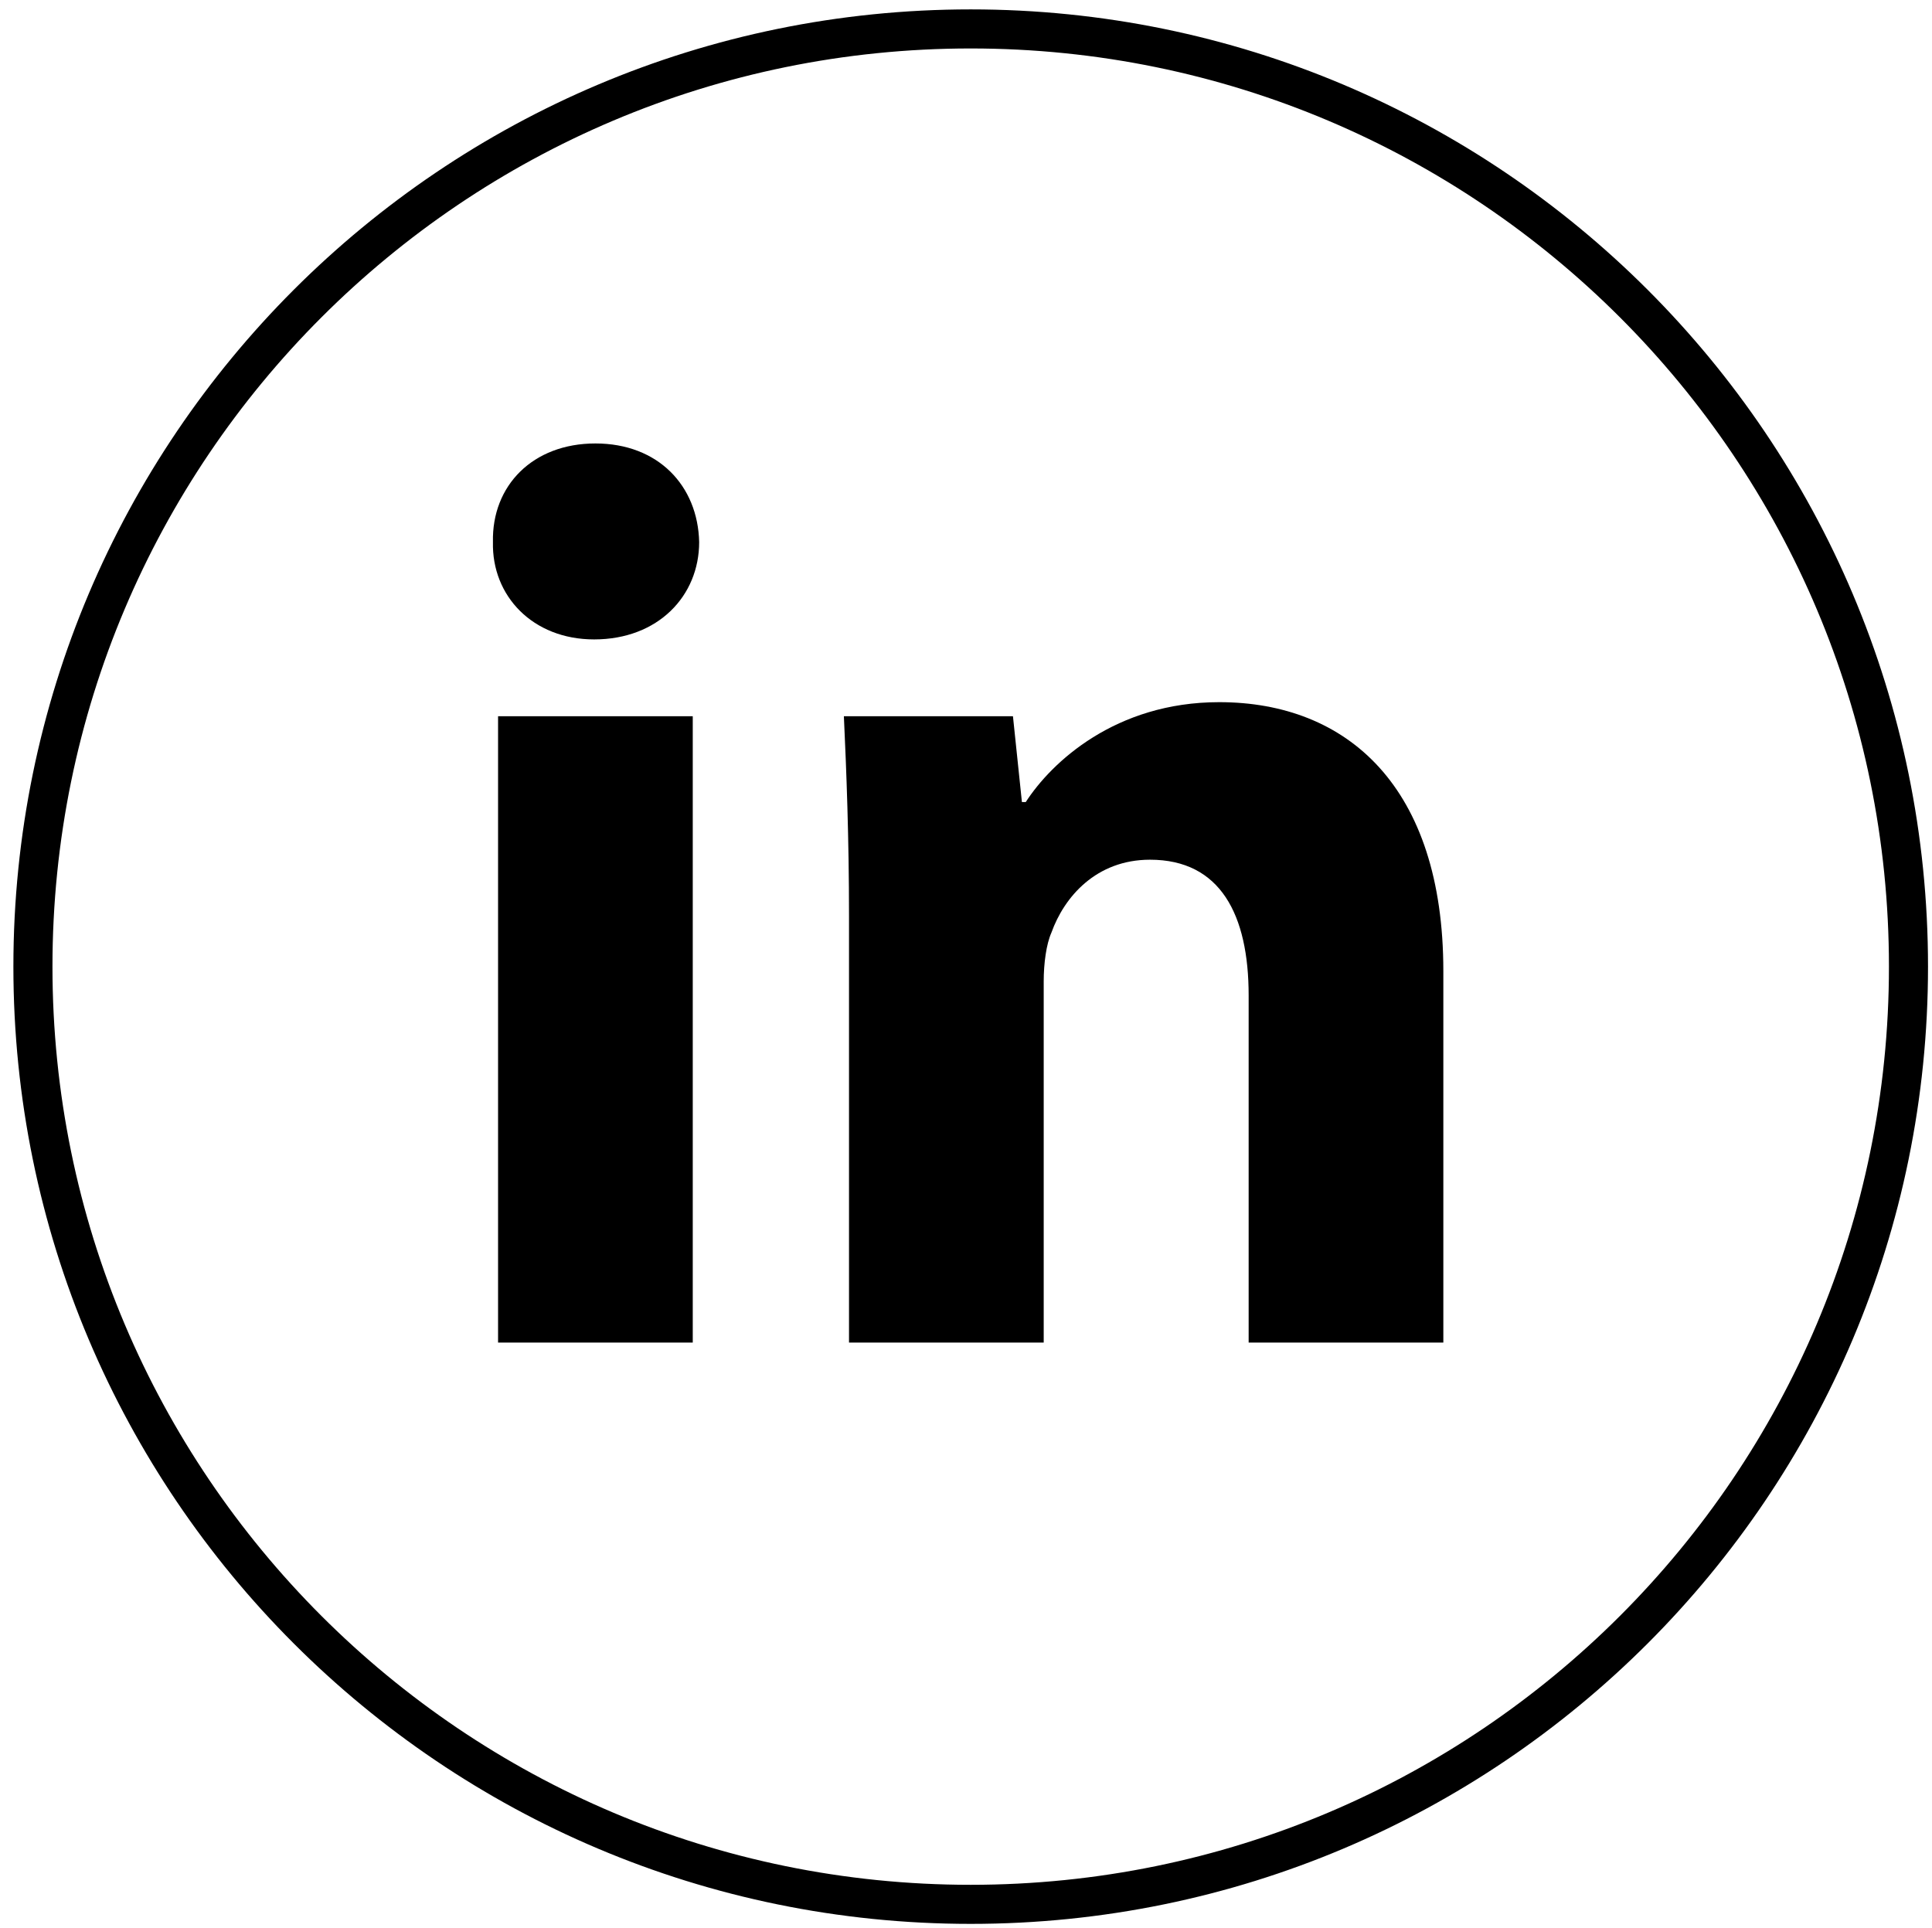
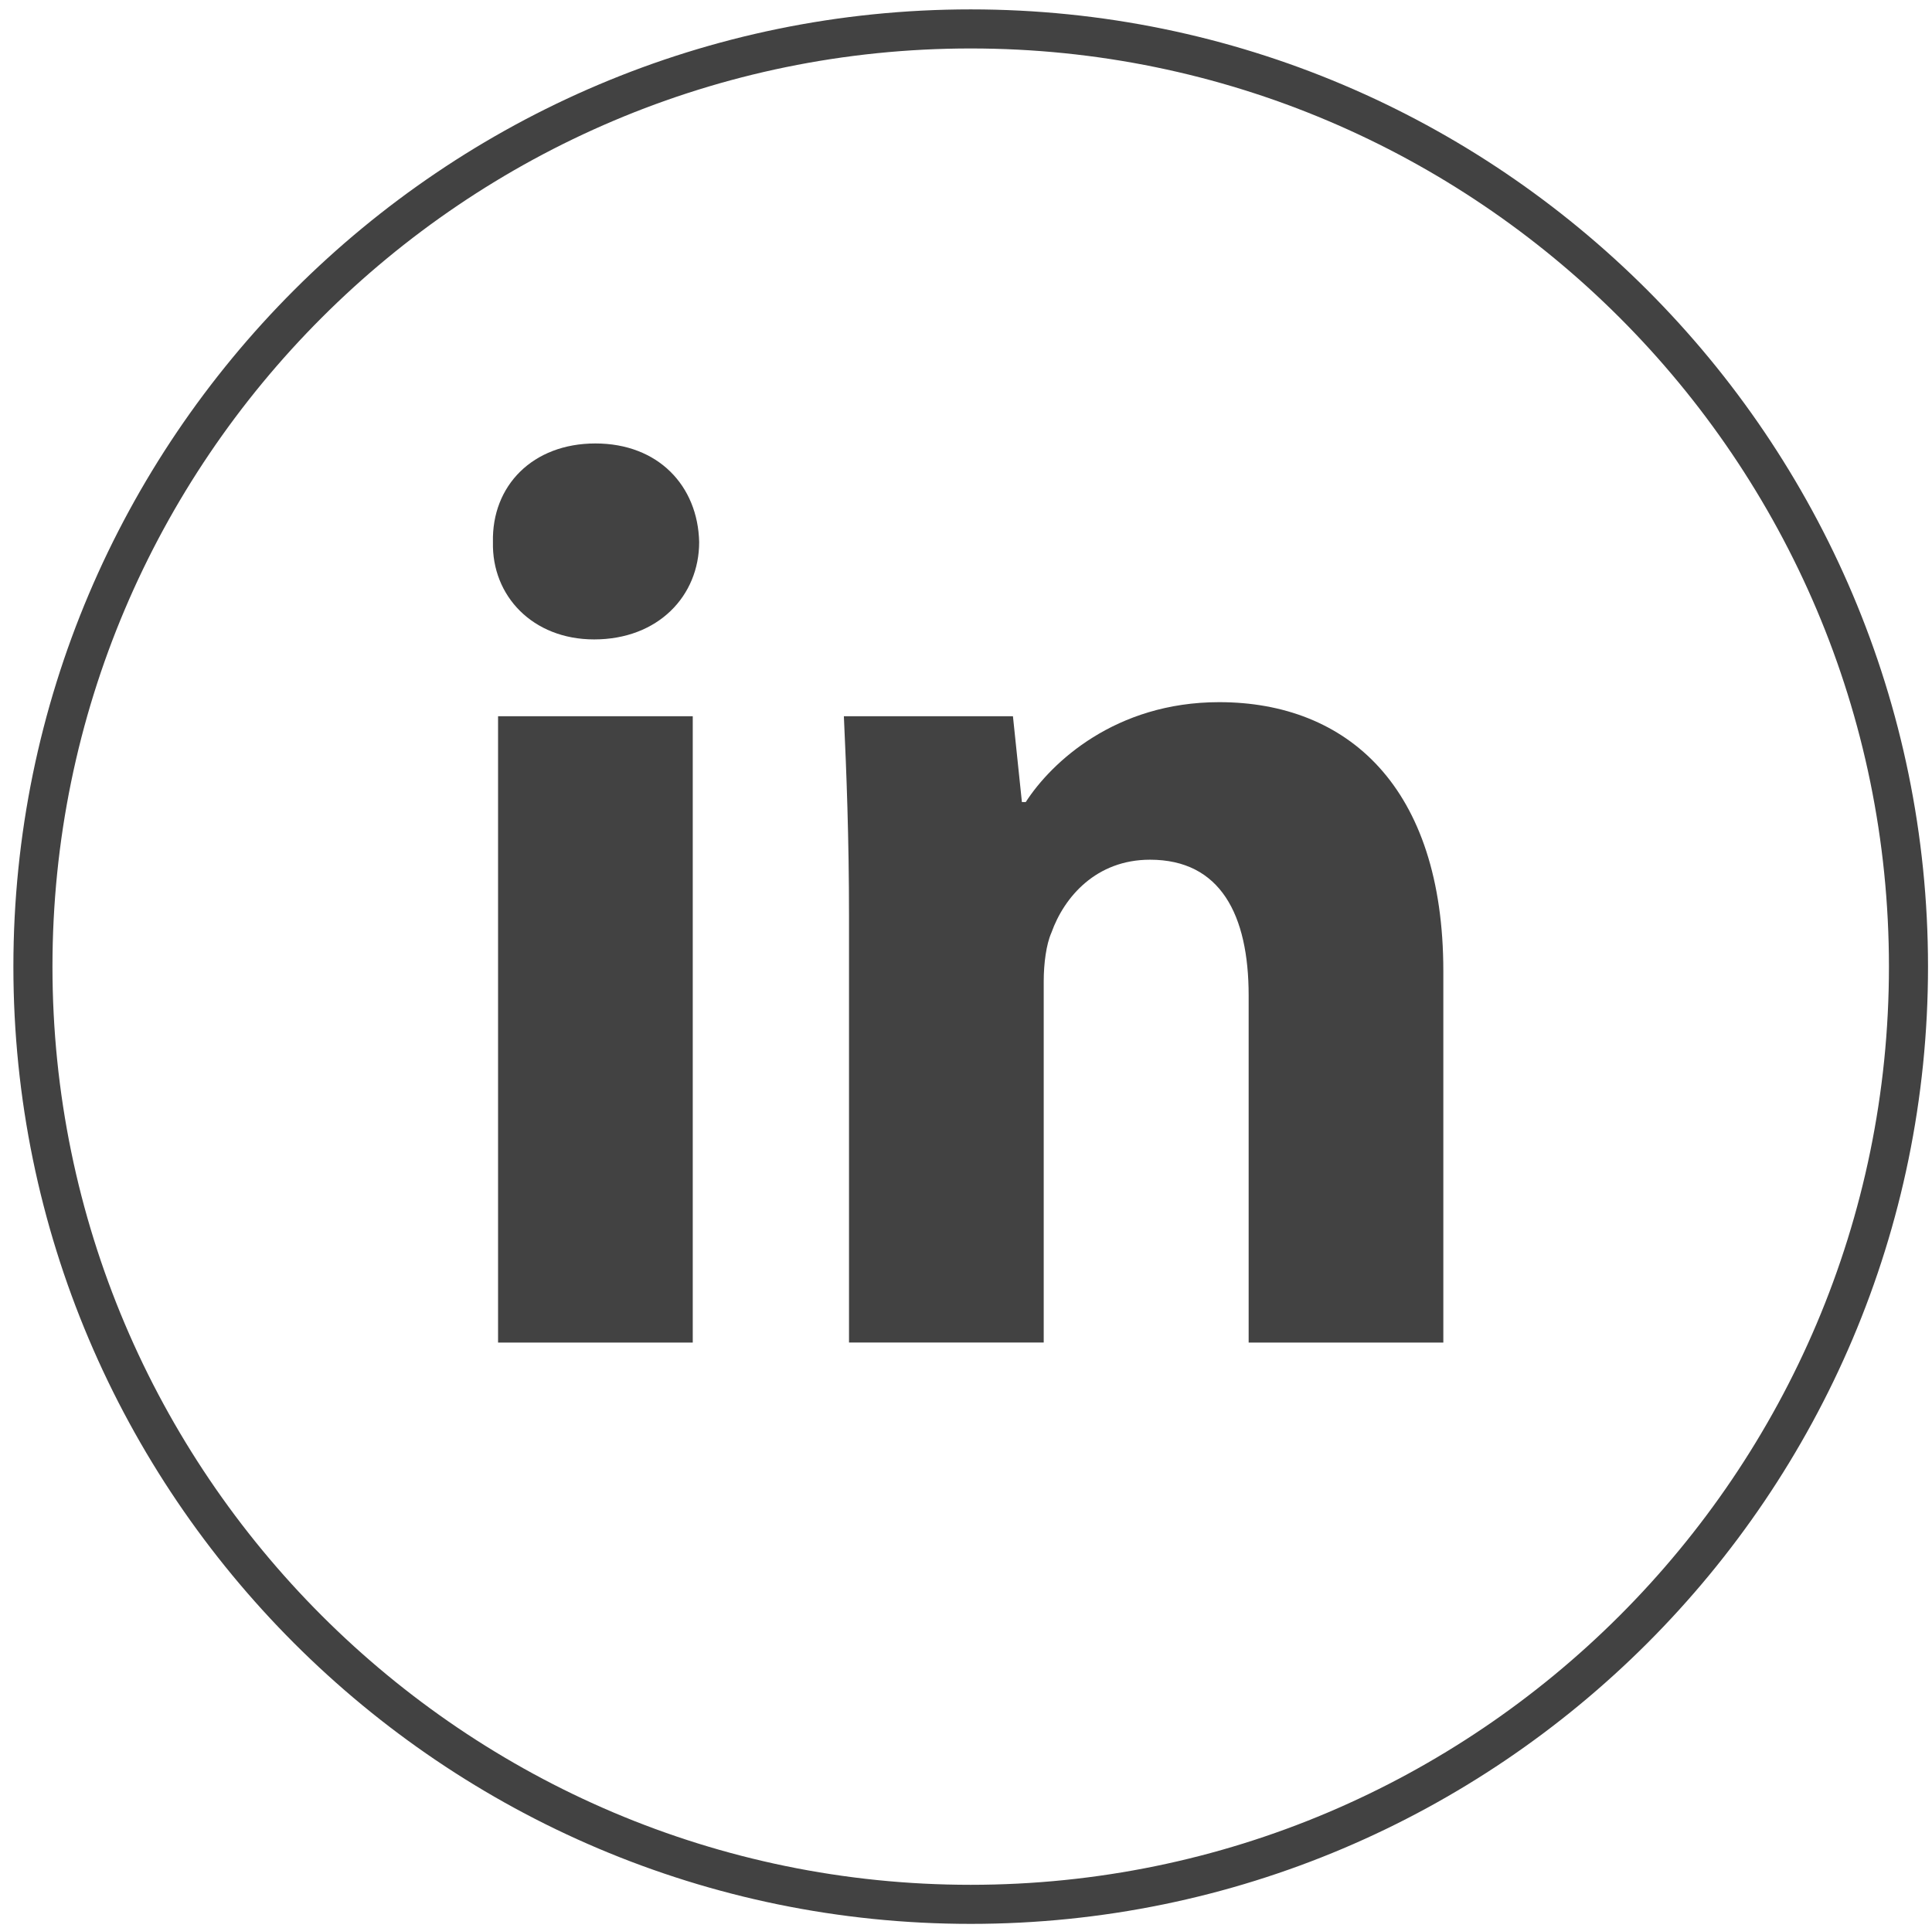
<svg xmlns="http://www.w3.org/2000/svg" version="1.1" id="Layer_1" x="0px" y="0px" width="148.334px" height="148px" viewBox="0 0 148.334 148" enable-background="new 0 0 148.334 148" xml:space="preserve">
-   <circle fill="none" stroke="#000000" stroke-width="3" stroke-miterlimit="10" cx="74.528" cy="74.221" r="72" />
  <g>
-     <path d="M53.68,41.622c0,4.13-3.147,7.474-8.064,7.474c-4.72,0-7.867-3.344-7.769-7.474c-0.098-4.327,3.049-7.572,7.868-7.572   S53.581,37.295,53.68,41.622z M38.24,103.086v-48.09h14.948v48.09H38.24z" />
-     <path d="M65.185,70.338c0-5.999-0.197-11.113-0.394-15.342h12.981l0.688,6.589h0.295c1.967-3.049,6.885-7.671,14.851-7.671   c9.834,0,17.21,6.491,17.21,20.652v28.52H95.868V76.435c0-6.195-2.164-10.424-7.572-10.424c-4.131,0-6.589,2.852-7.573,5.605   c-0.393,0.885-0.59,2.36-0.59,3.737v27.732H65.185V70.338z" />
+     <path fill="#424242" d="M74.528,147.721c-40.528,0-73.5-32.972-73.5-73.5c0-40.528,32.972-73.5,73.5-73.5   c40.528,0,73.5,32.972,73.5,73.5C148.028,114.749,115.056,147.721,74.528,147.721z M74.528,3.721c-38.874,0-70.5,31.626-70.5,70.5   s31.626,70.5,70.5,70.5s70.5-31.626,70.5-70.5S113.402,3.721,74.528,3.721z" />
+   </g>
+   <g>
+     <path fill="#424242" d="M53.68,41.622c0,4.13-3.147,7.474-8.064,7.474c-4.72,0-7.867-3.344-7.769-7.474   c-0.099-4.327,3.049-7.572,7.867-7.572C50.534,34.05,53.581,37.295,53.68,41.622z M38.24,103.086v-48.09h14.948v48.09H38.24z" />
+     <path fill="#424242" d="M65.185,70.338c0-5.999-0.197-11.113-0.395-15.342h12.981l0.688,6.589h0.295   c1.967-3.049,6.885-7.671,14.851-7.671c9.834,0,17.21,6.49,17.21,20.651v28.521H95.868V76.435c0-6.195-2.164-10.424-7.571-10.424   c-4.132,0-6.59,2.852-7.573,5.605c-0.394,0.885-0.59,2.359-0.59,3.736v27.732H65.185V70.338z" />
  </g>
</svg>
